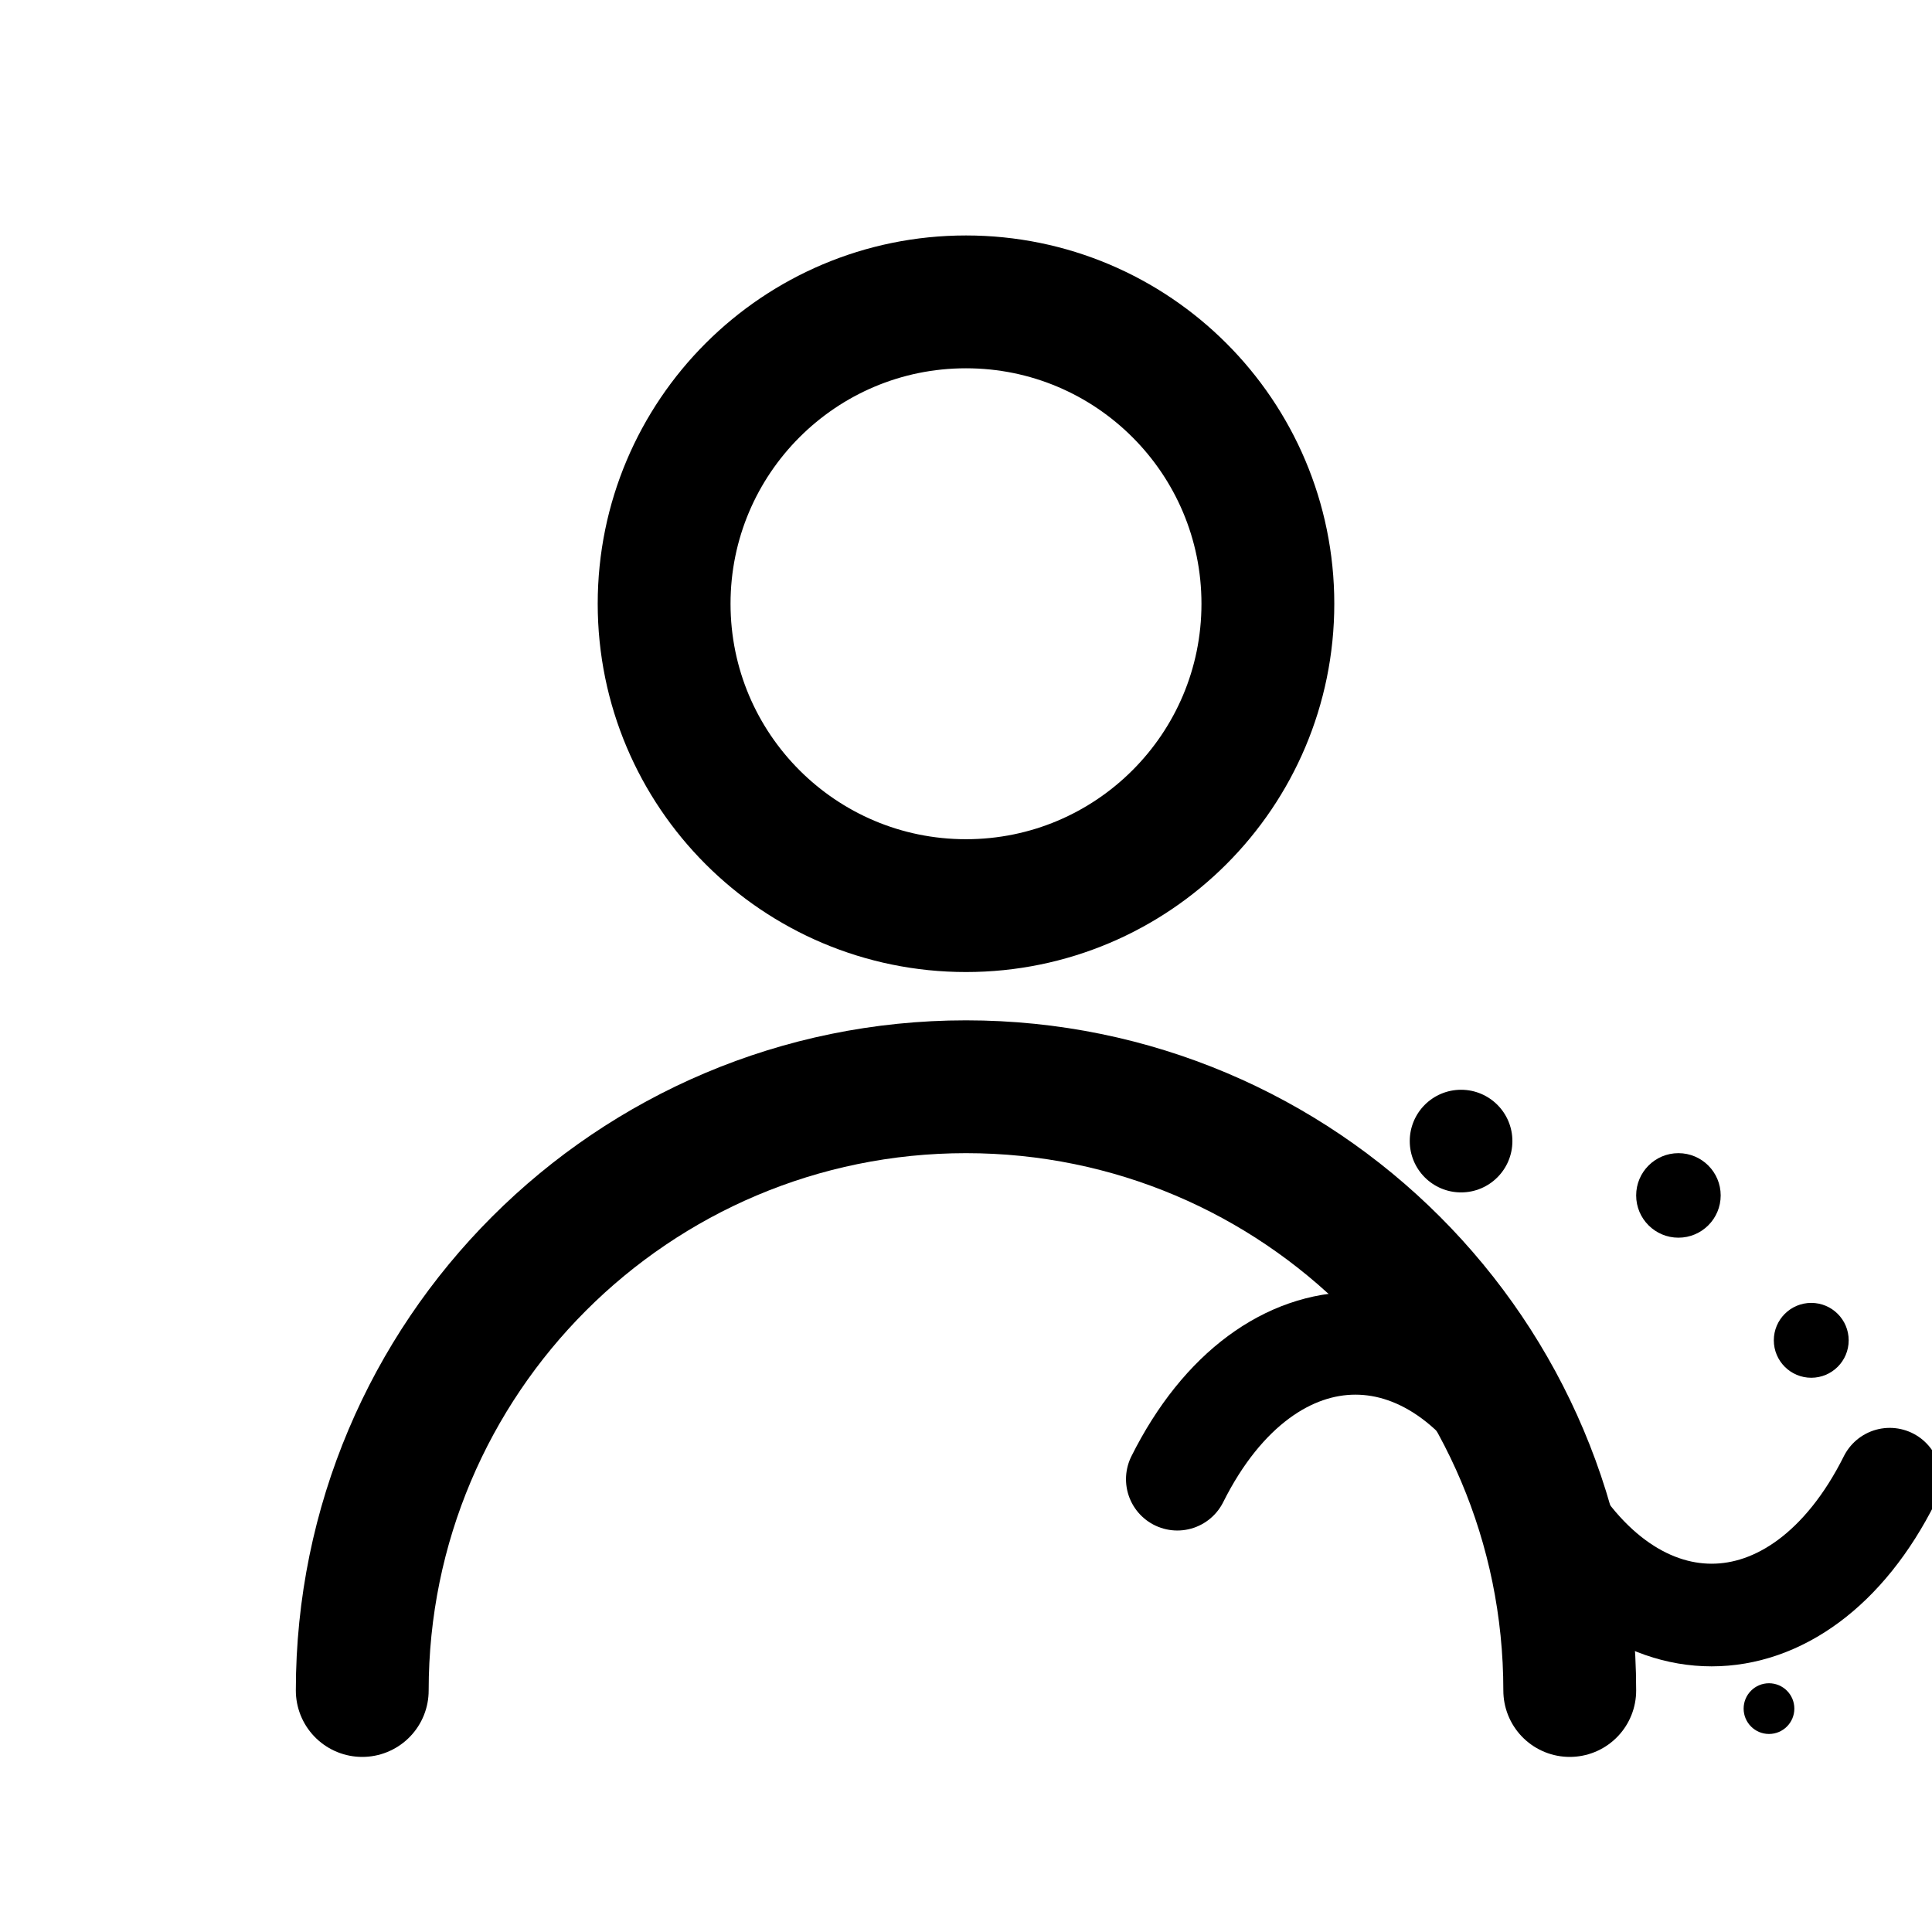
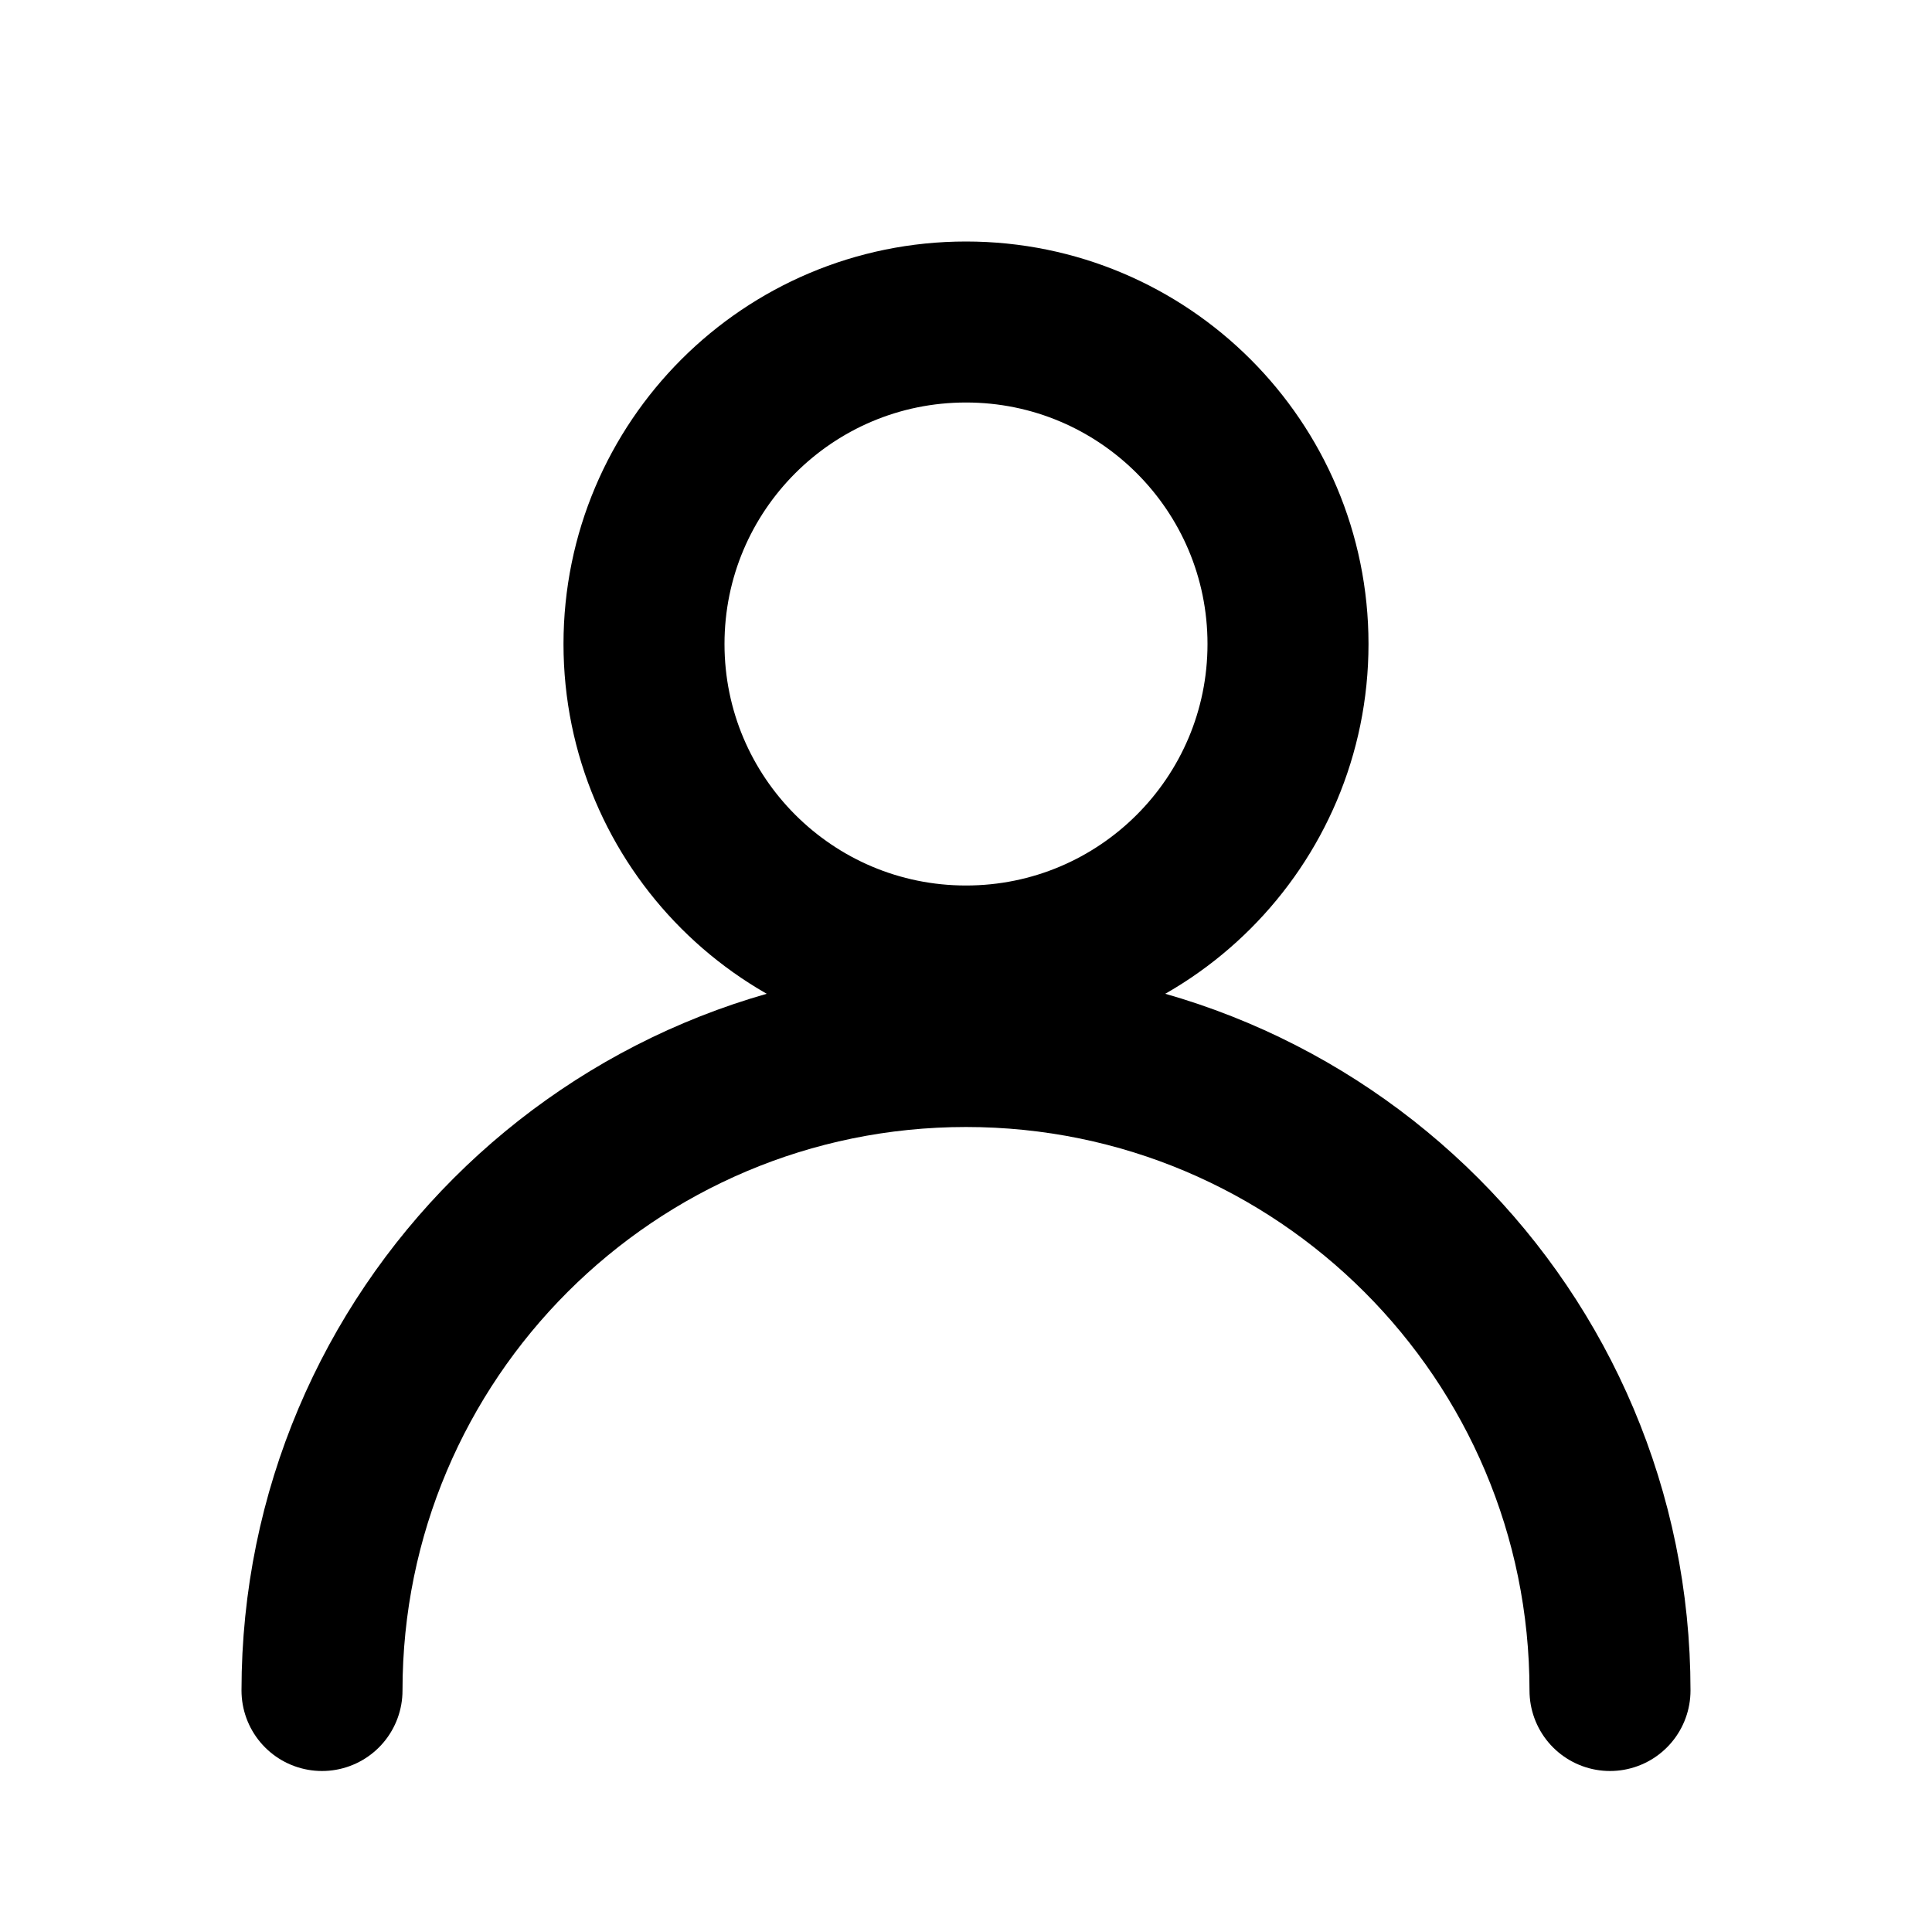
- <svg xmlns="http://www.w3.org/2000/svg" viewBox="0 0 32 32" fill="none" stroke="#000" stroke-width="2.2" stroke-linecap="round" stroke-linejoin="round" role="img" aria-labelledby="title desc">
-   <circle cx="16" cy="10" r="5" />
-   <path d="M6 28a10 10 0 0 1 20 0" />
-   <g id="binzeo-signature" stroke="#000" fill="none" stroke-linecap="round" stroke-linejoin="round">
-     <path d="M19.5 24.5c1.5-3 4.4-3 5.9 0s4.4 3 5.9 0" stroke-width="1.7" />
-     <g fill="#000" stroke="none">
-       <circle cx="24.2" cy="18.9" r=".85" />
-       <circle cx="27.8" cy="19.8" r=".7" />
-       <circle cx="30" cy="22.2" r=".62" />
-       <circle cx="30.4" cy="25.4" r=".5" />
-       <circle cx="29.3" cy="28.3" r=".42" />
-     </g>
-   </g>
+ <svg xmlns="http://www.w3.org/2000/svg" viewBox="0 0 24 24" fill="none" stroke="#000000" stroke-width="2" stroke-linecap="round" stroke-linejoin="round" role="img" aria-label="user icon">
+   <circle cx="12" cy="8" r="4" />
+   <path d="M4 21a8 8 0 0 1 16 0" />
</svg>
